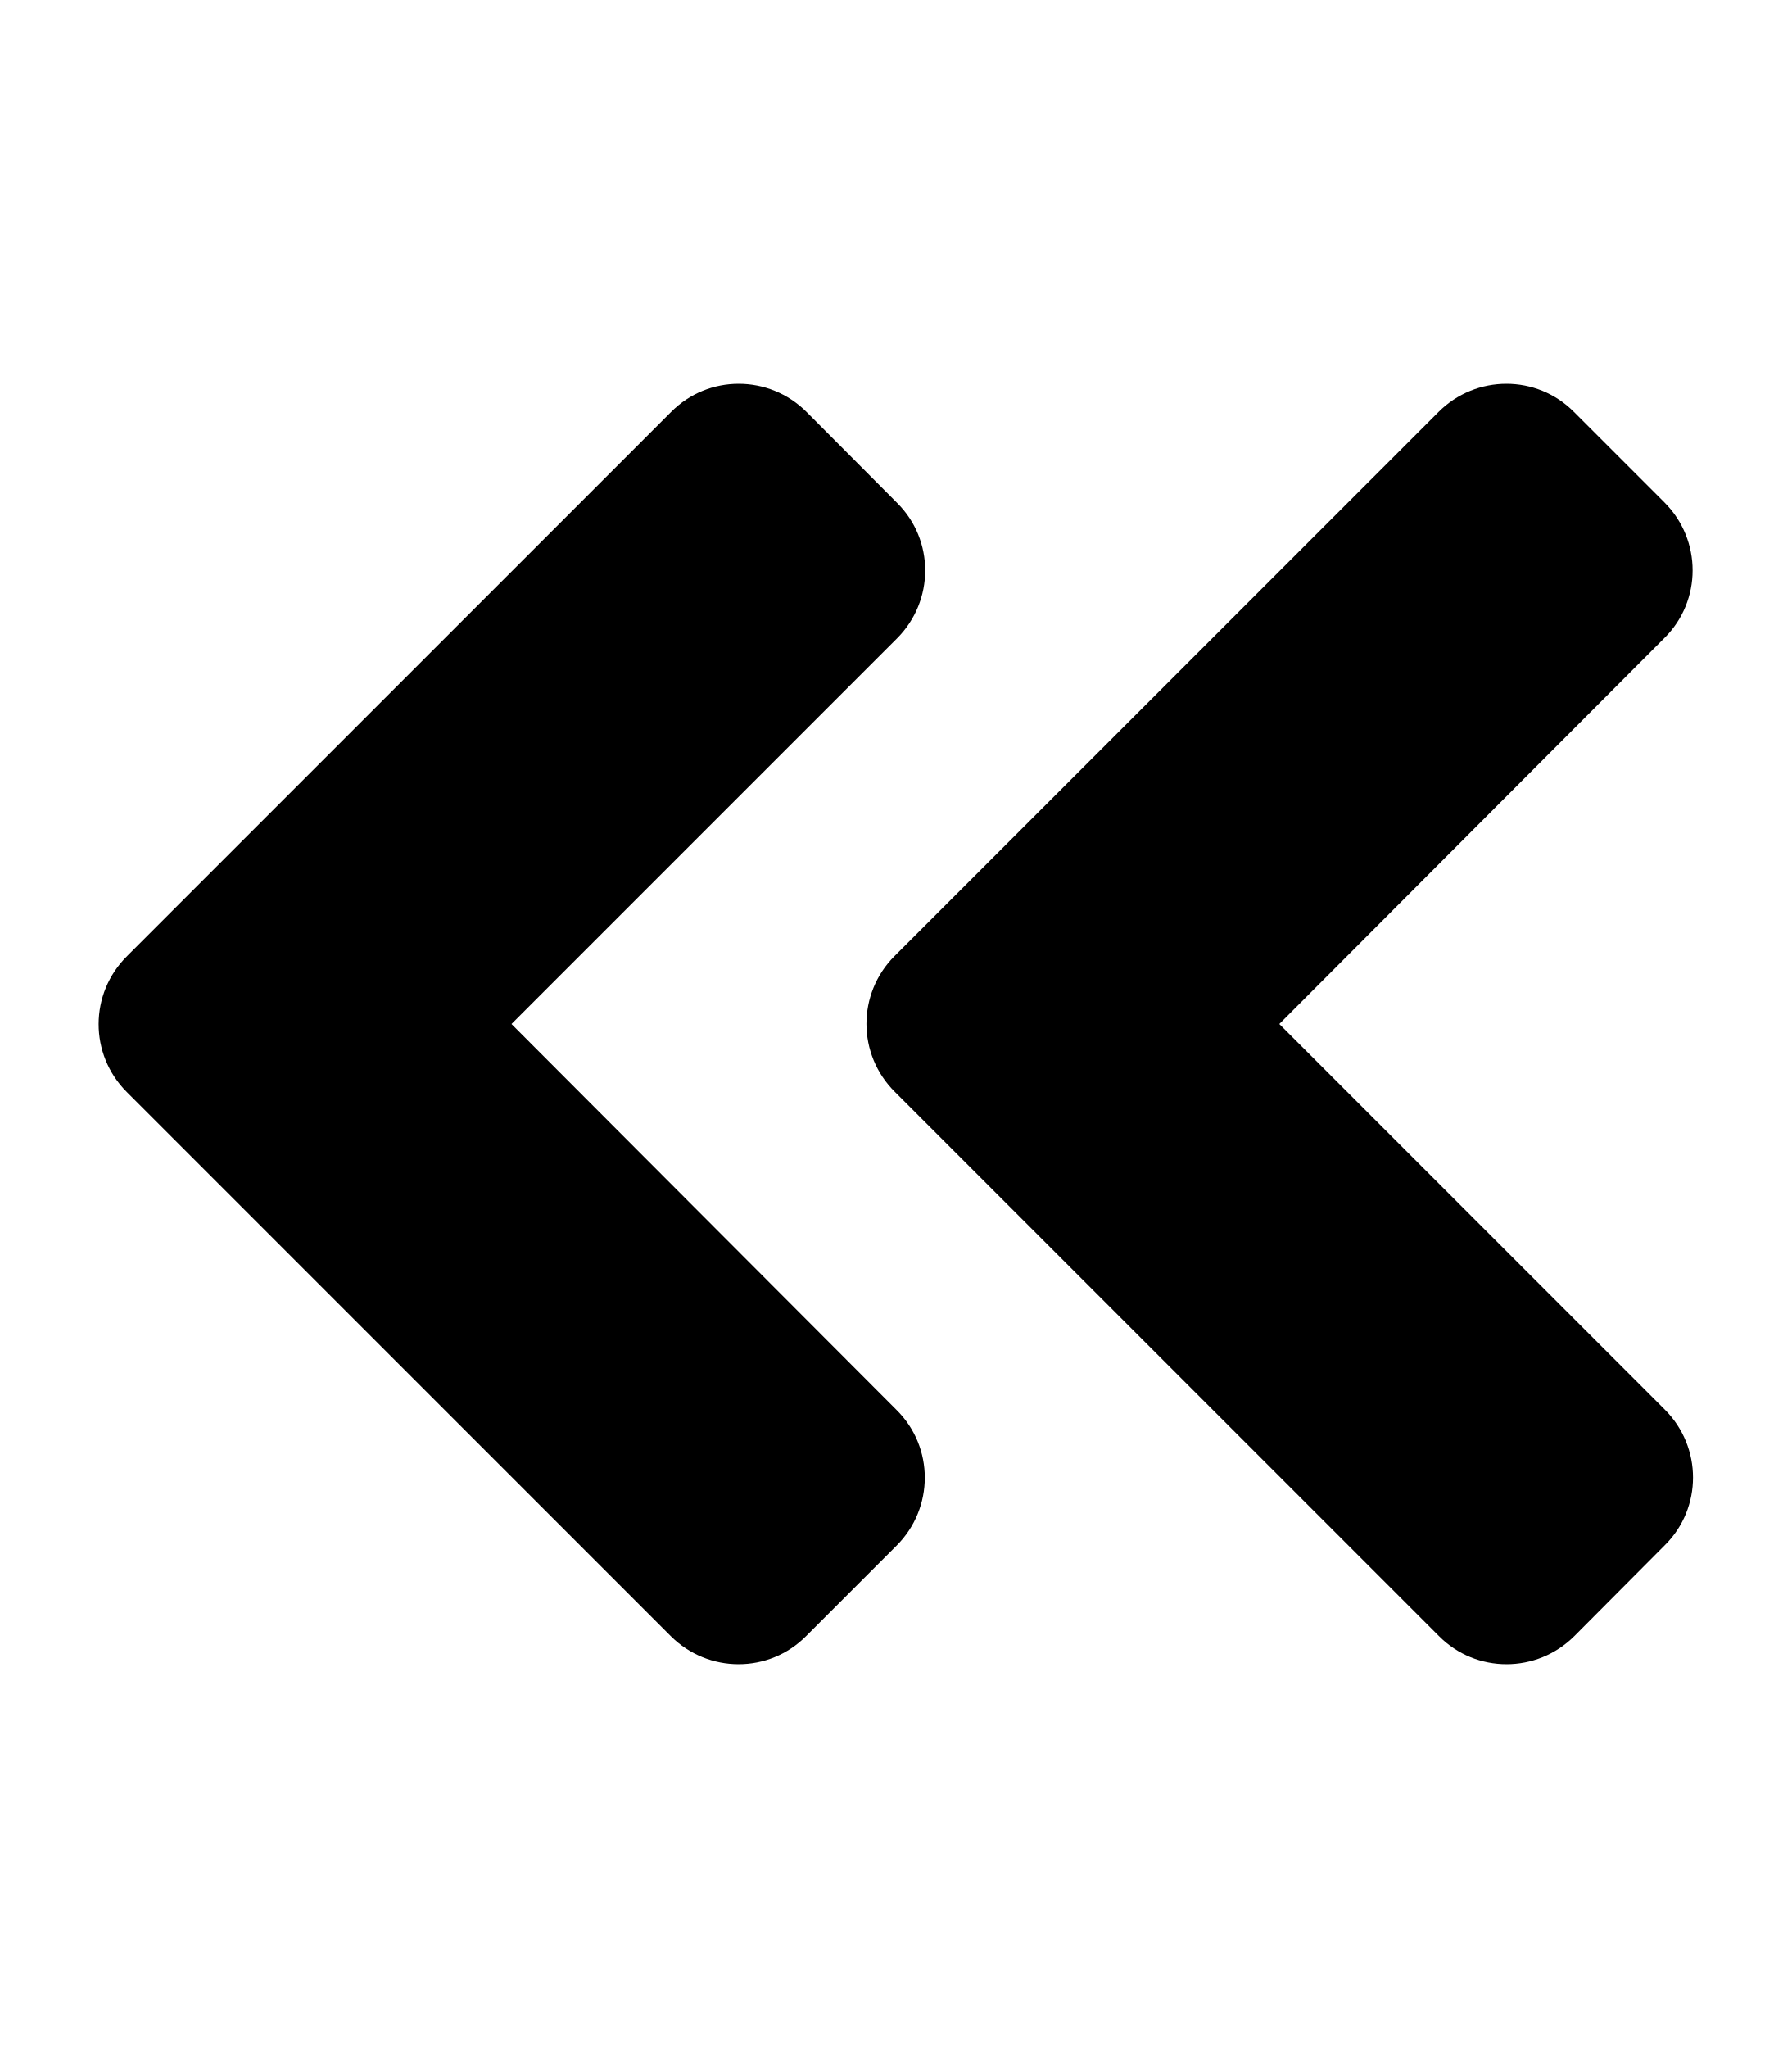
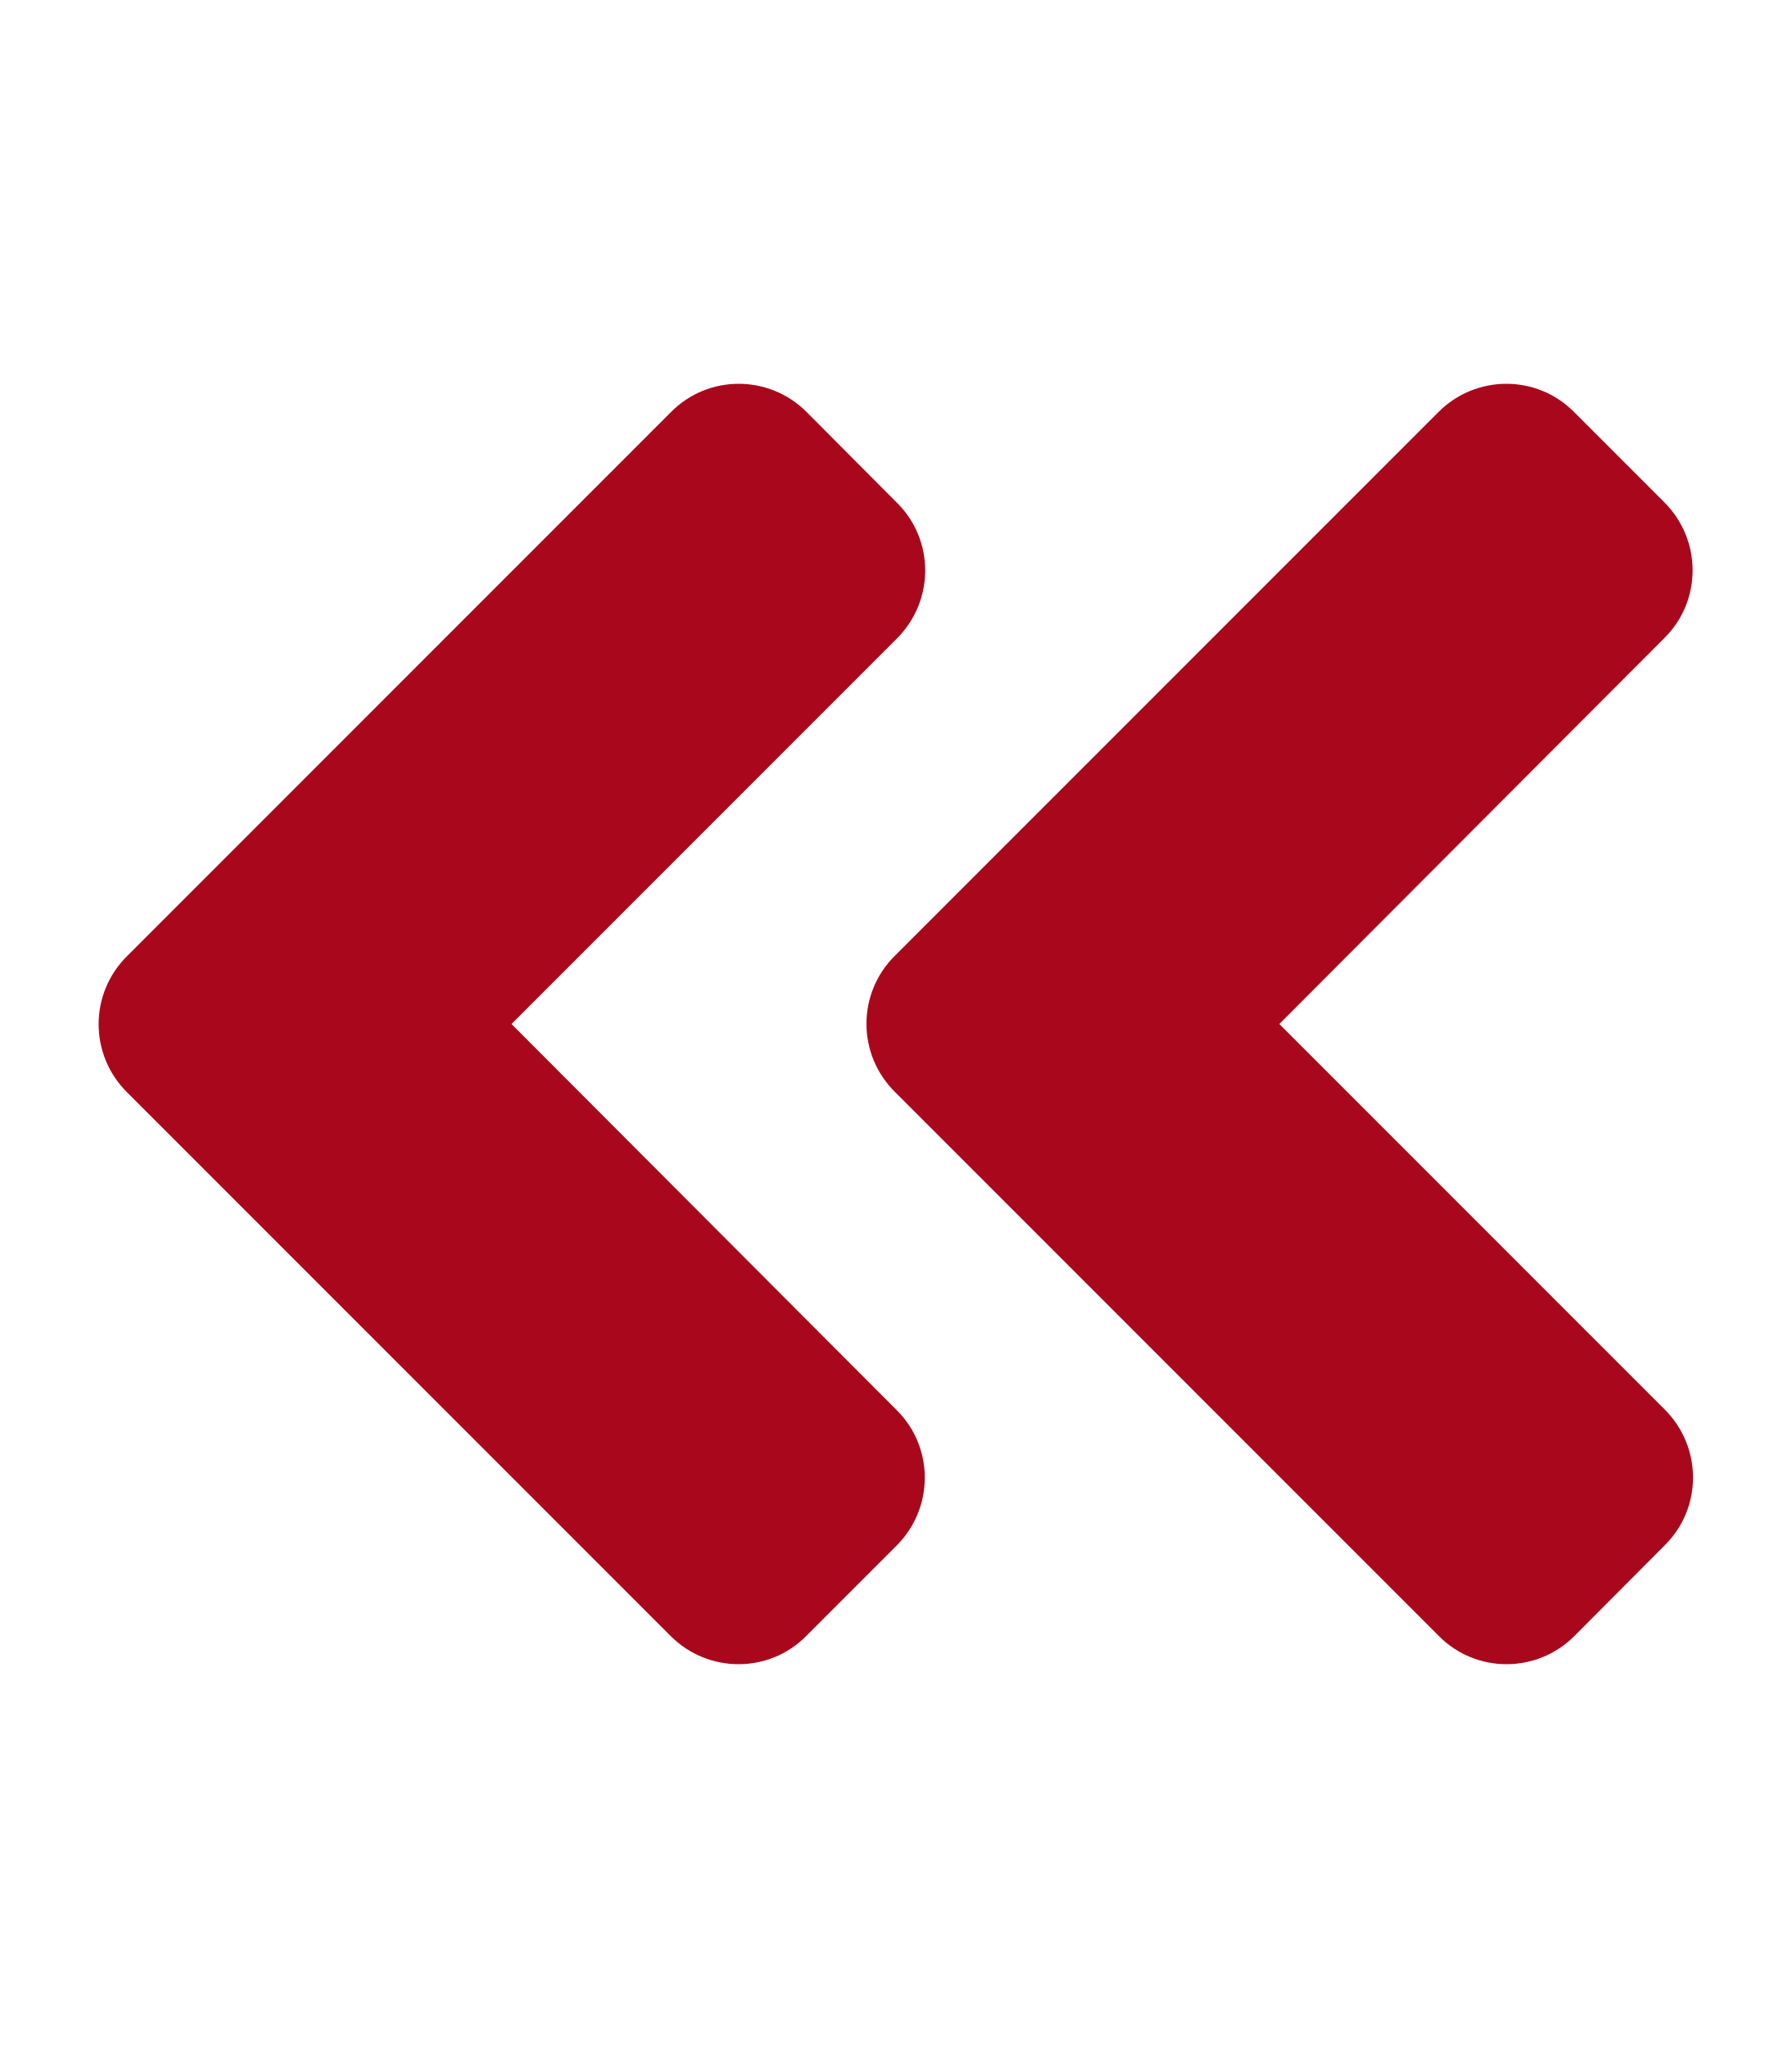
<svg xmlns="http://www.w3.org/2000/svg" aria-hidden="true" focusable="false" data-prefix="fas" data-icon="angle-double-left" class="svg-inline--fa fa-angle-double-left fa-w-14" role="img" viewBox="0 0 448 512">
-   <path fill="currentColor" d="M223.7 239l136-136c9.4-9.4 24.6-9.4 33.9 0l22.6 22.6c9.4 9.4 9.4 24.6 0 33.9L319.9 256l96.4 96.4c9.4 9.4 9.4 24.6 0 33.9L393.7 409c-9.4 9.4-24.6 9.4-33.9 0l-136-136c-9.5-9.4-9.5-24.6-.1-34zm-192 34l136 136c9.4 9.4 24.6 9.4 33.9 0l22.6-22.6c9.4-9.4 9.4-24.6 0-33.9L127.9 256l96.4-96.4c9.4-9.4 9.4-24.6 0-33.9L201.7 103c-9.4-9.4-24.6-9.4-33.9 0l-136 136c-9.5 9.4-9.5 24.6-.1 34z" />
+   <path fill="#a9081c" d="M223.7 239l136-136c9.4-9.4 24.6-9.4 33.9 0l22.6 22.6c9.4 9.4 9.4 24.6 0 33.9L319.9 256l96.4 96.4c9.4 9.4 9.4 24.6 0 33.9L393.7 409c-9.4 9.4-24.6 9.4-33.9 0l-136-136c-9.5-9.4-9.5-24.6-.1-34zm-192 34l136 136c9.4 9.4 24.6 9.4 33.9 0l22.6-22.6c9.4-9.4 9.4-24.6 0-33.9L127.9 256l96.4-96.4c9.4-9.4 9.4-24.6 0-33.9L201.7 103c-9.4-9.4-24.6-9.4-33.9 0l-136 136c-9.5 9.4-9.5 24.6-.1 34z" />
</svg>
